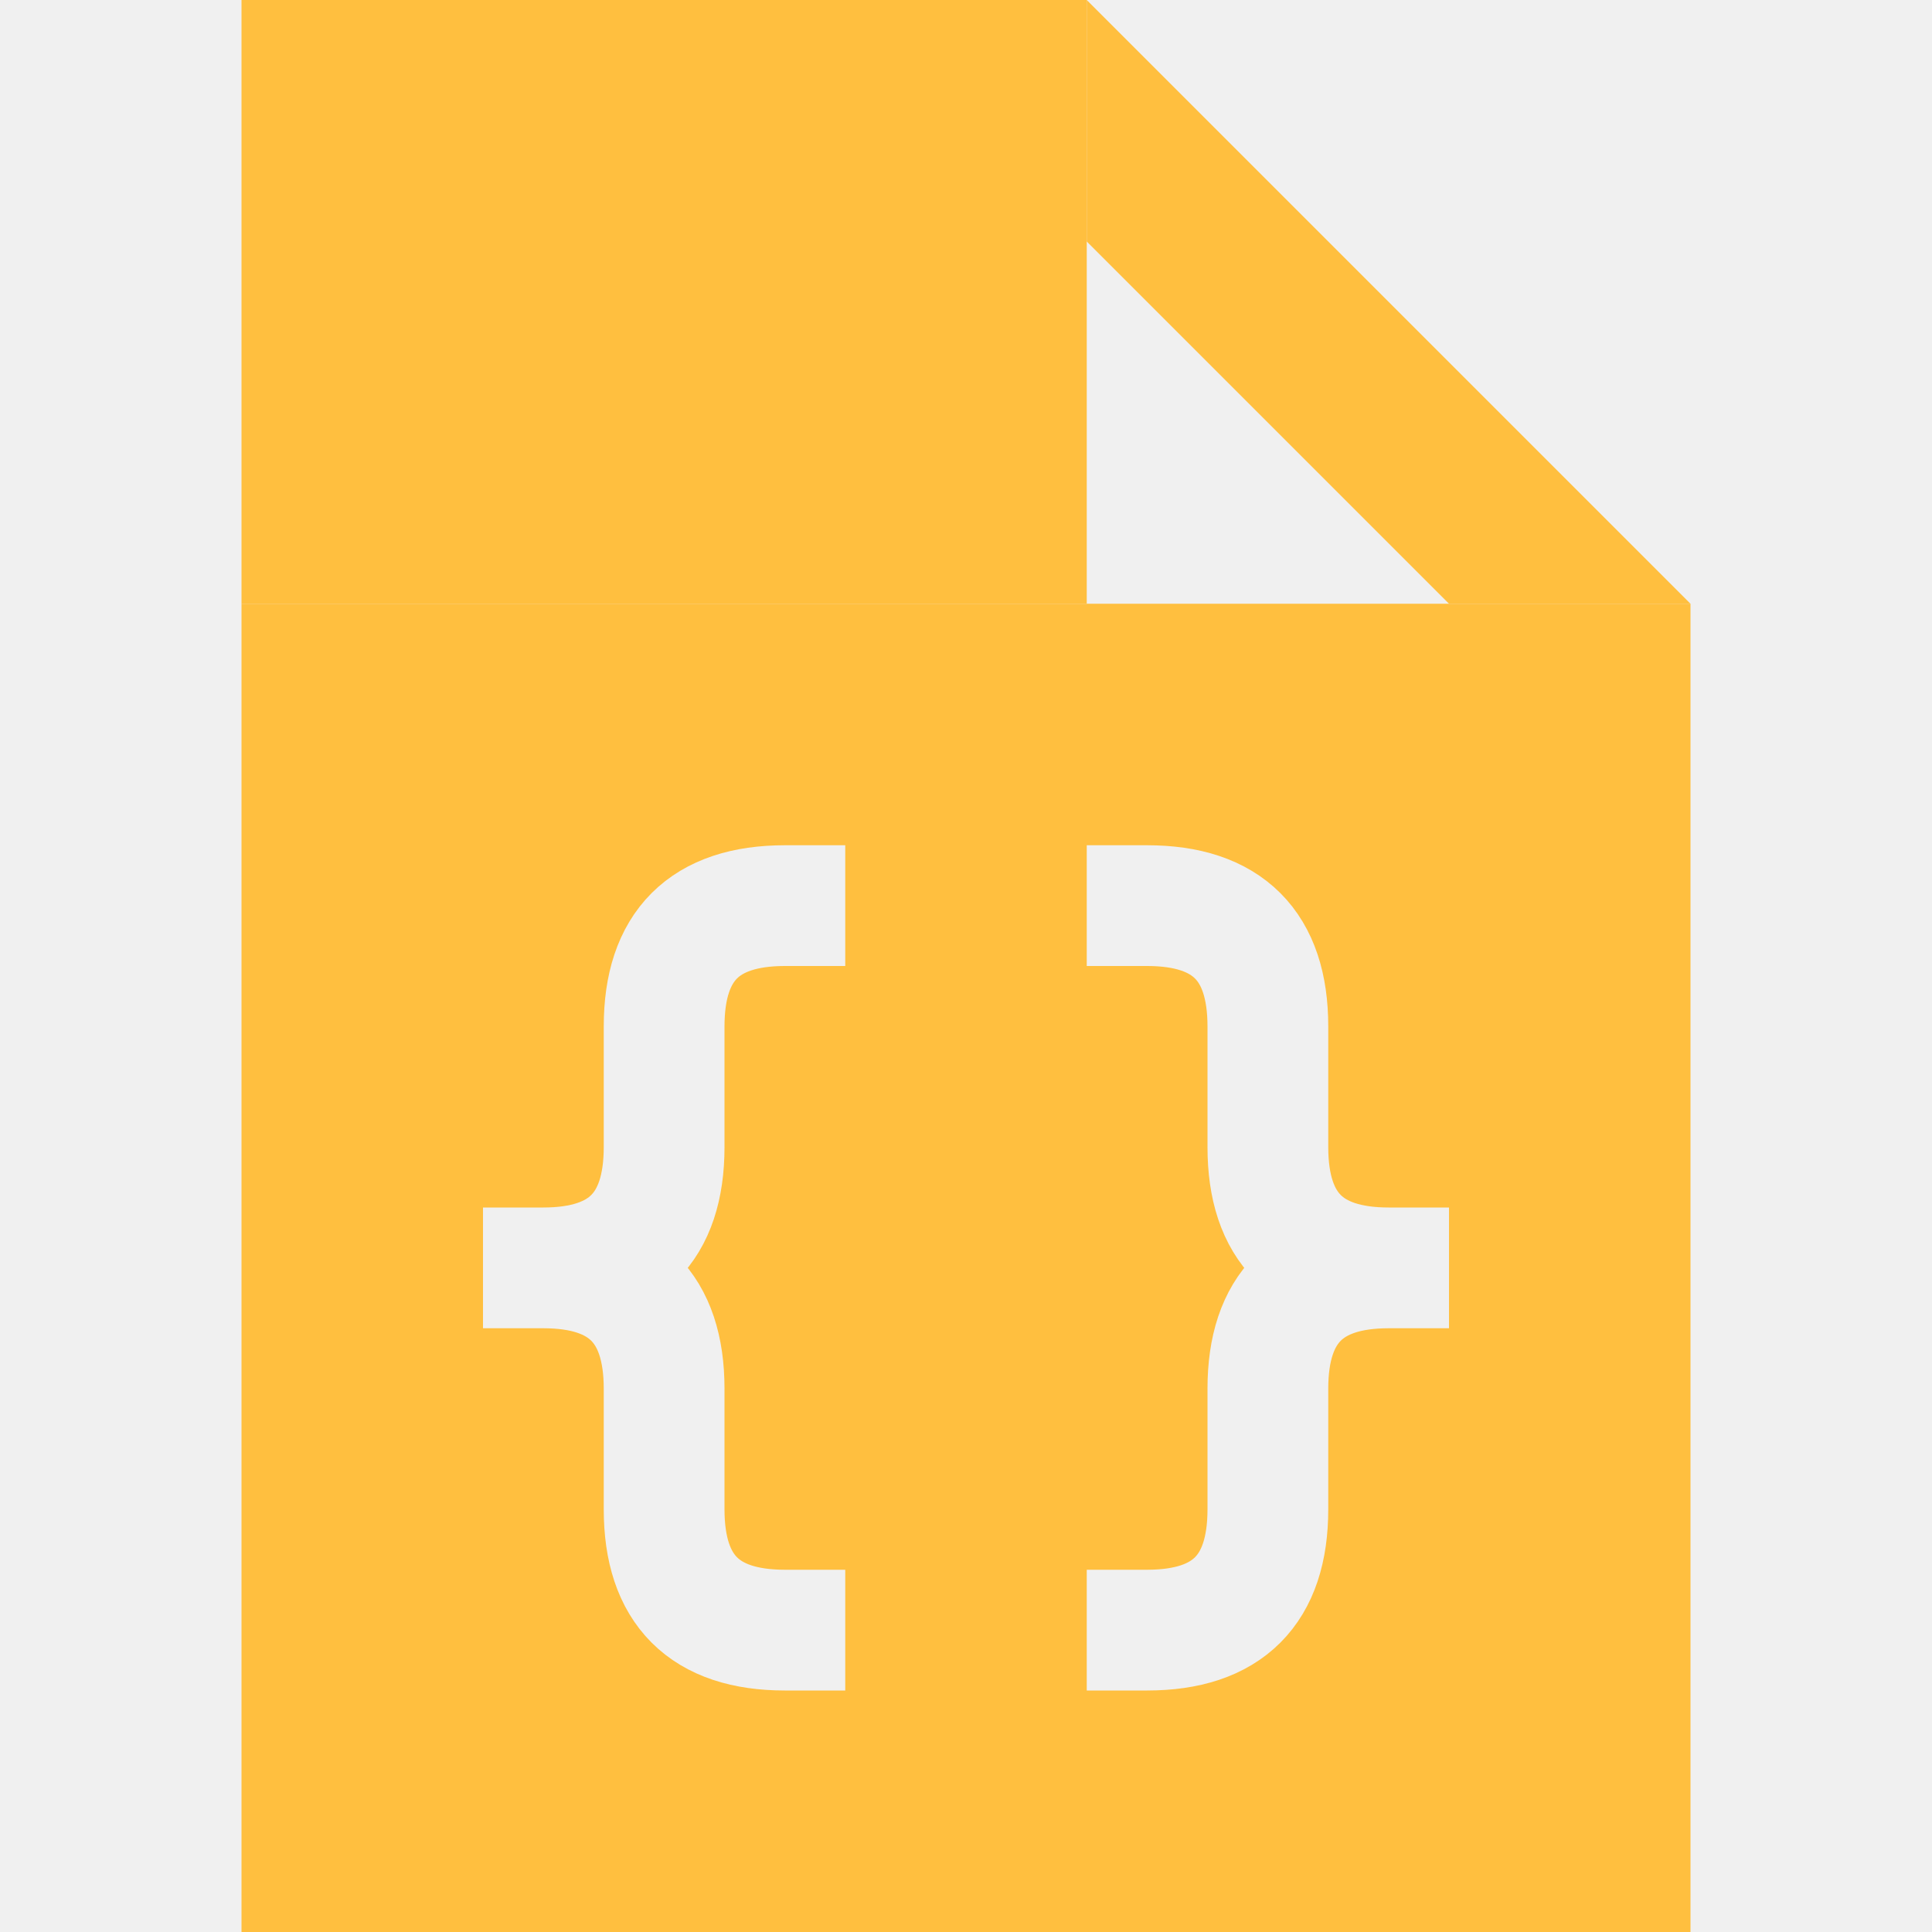
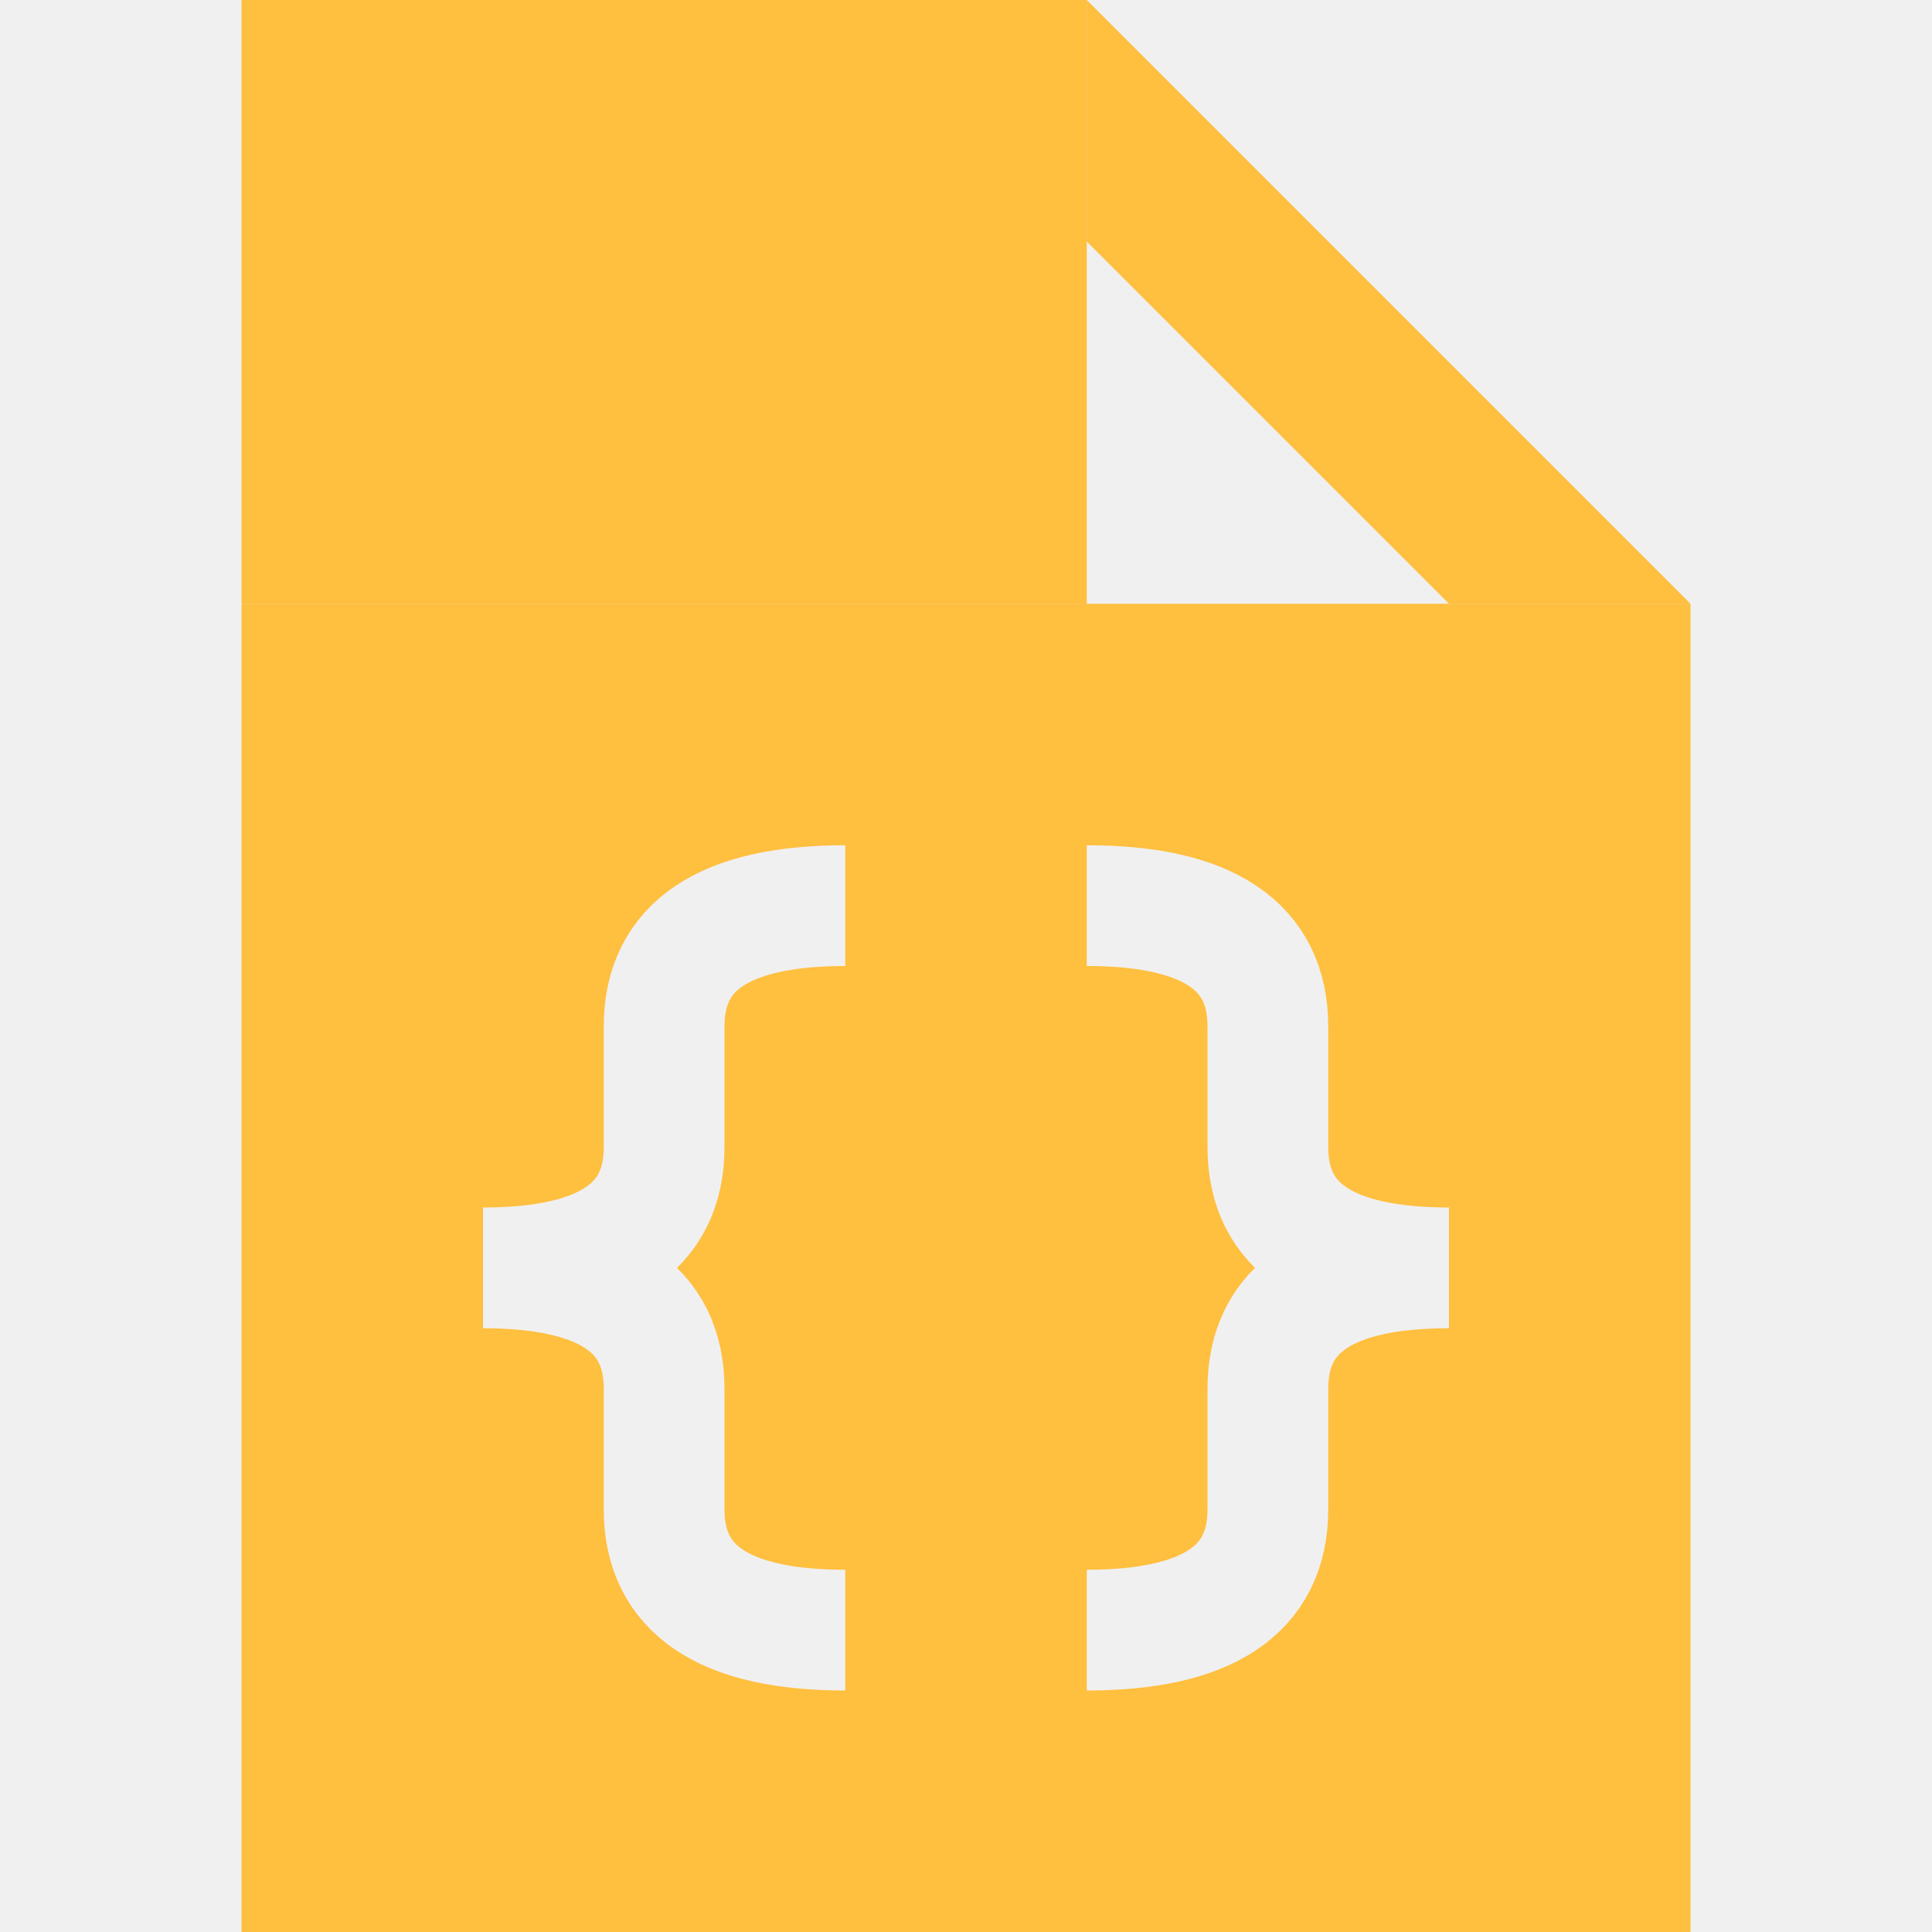
<svg xmlns="http://www.w3.org/2000/svg" version="1.1" width="320" height="320" viewbox="0 0 320 320">
  <defs>
    <mask id="mask">
      <rect x="0" y="0" width="320" height="320" fill="#fff" />
-       <g fill="none" stroke="#000" stroke-width="20" stroke-linecap="square">
-         <path d="M 130,150 Q 110,150 110,170 V 190 Q 110,210 90,210 H 80 90 Q 110,210 110,230 V 250 Q 110,270 130,270" />
-         <path d="M 190,150 Q 210,150 210,170 V 190 Q 210,210 230,210 H 240 230 Q 210,210 210,230 V 250 Q 210,270 190,270" />
+       <g fill="none" stroke="#000" stroke-width="20">
+         <path d="M 140,150 Q 110,150 110,170 V 190 Q 110,210 80,210 Q 110,210 110,230 V 250 Q 110,270 140,270" />
+         <path d="M 180,150 Q 210,150 210,170 V 190 Q 210,210 240,210 Q 210,210 210,230 V 250 Q 210,270 180,270" />
      </g>
    </mask>
  </defs>
  <g fill="#ffbf3f">
    <polygon points="180,0 280,100 240,100 180,40" />
    <rect x="40" y="0" width="140" height="100" />
    <rect x="40" y="100" width="240" height="220" mask="url(#mask)" />
  </g>
</svg>
